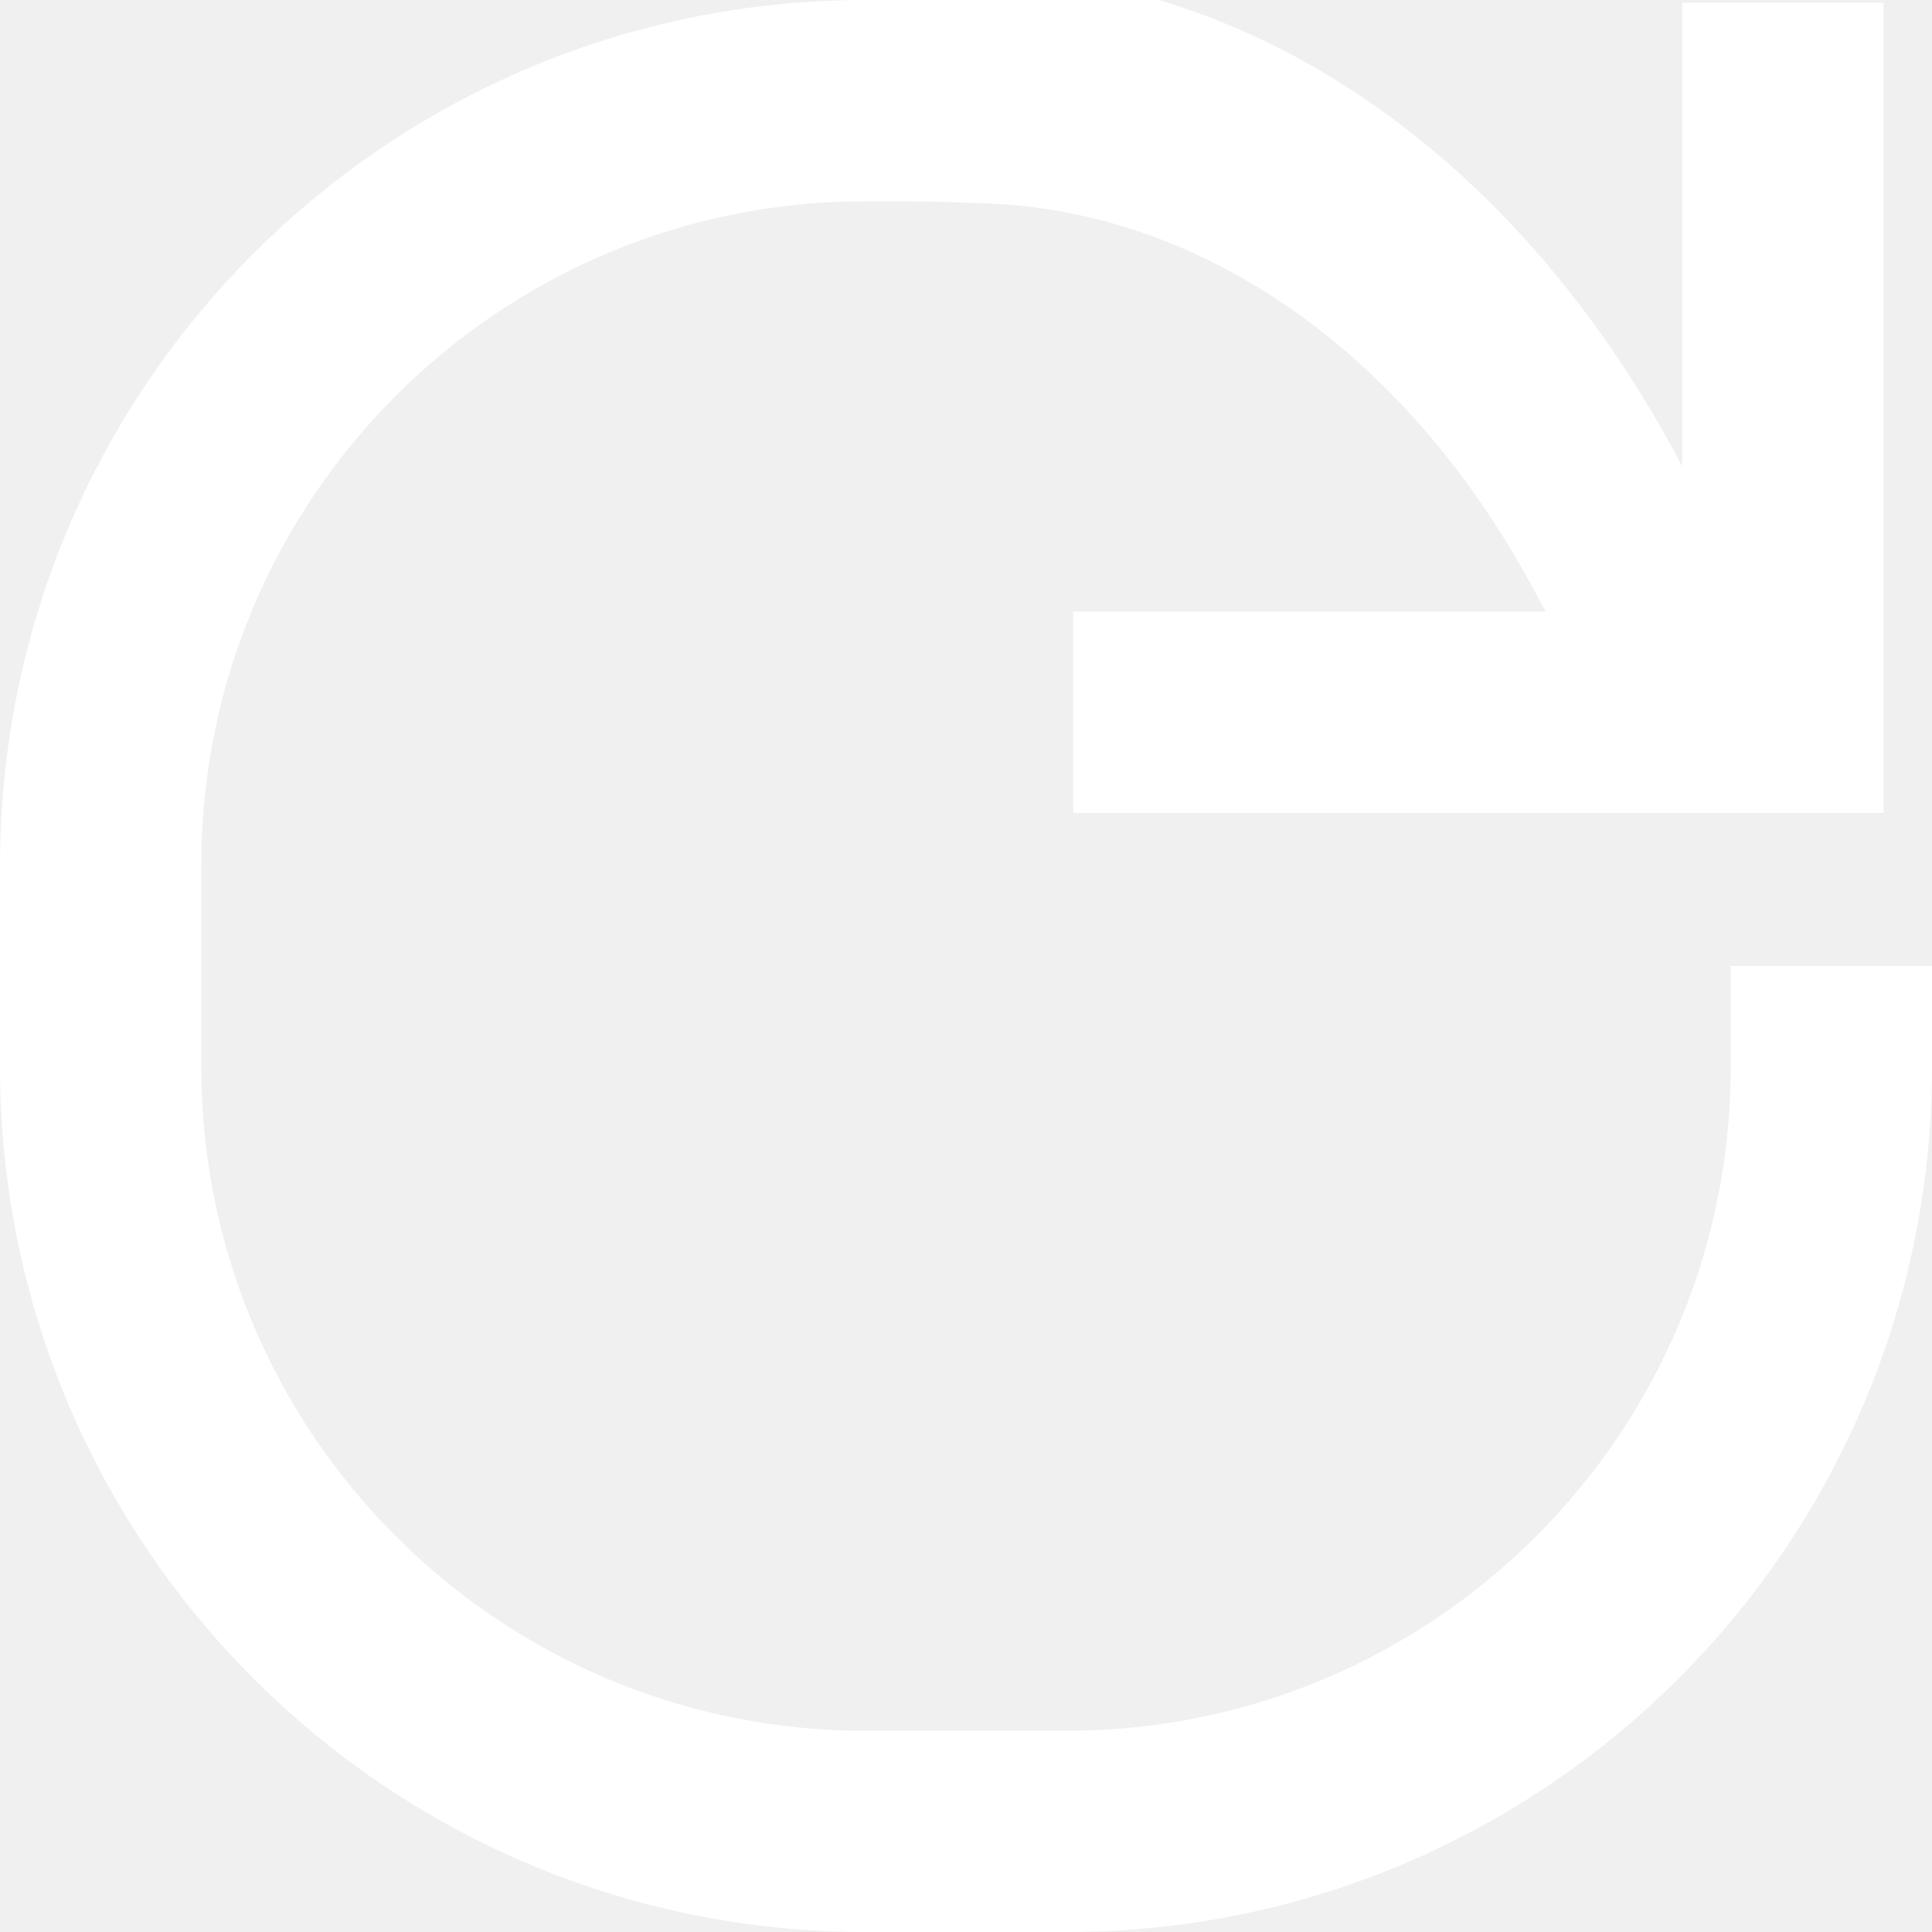
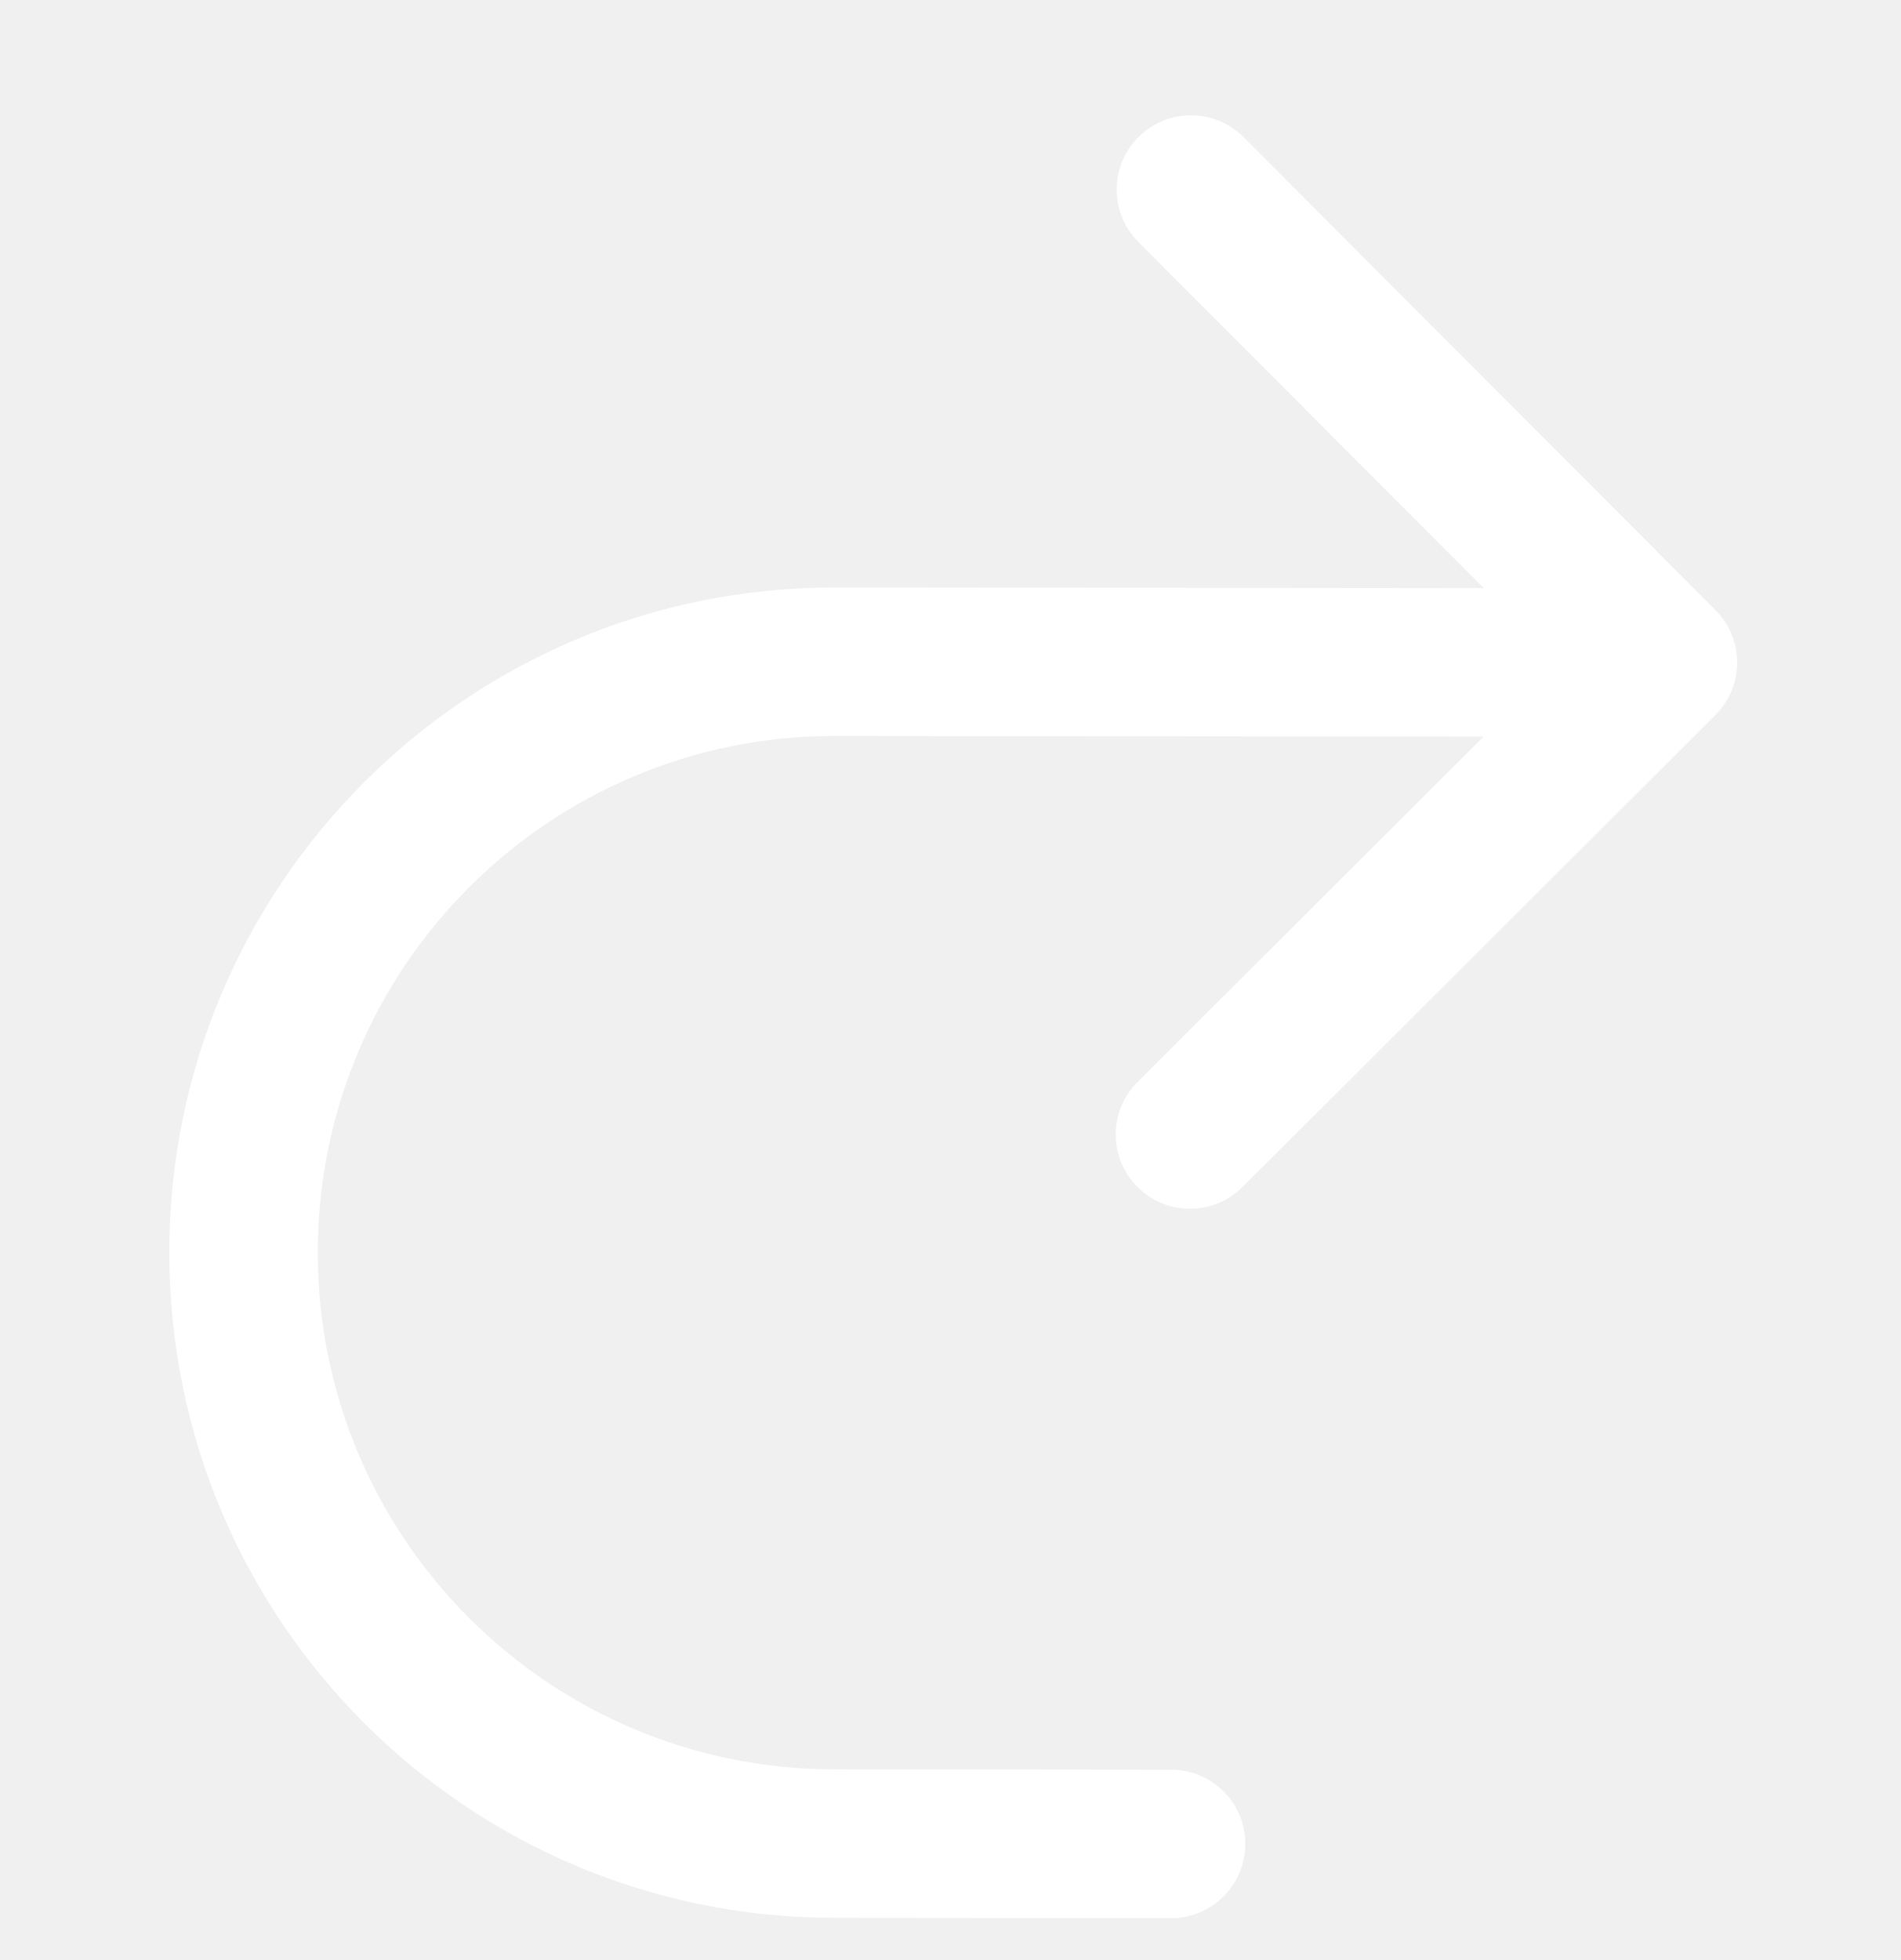
- <svg xmlns="http://www.w3.org/2000/svg" fill="#ffffff" height="24" width="24" version="1.1" id="Layer_1" viewBox="0 0 14.76 14.76" xml:space="preserve" stroke="#ffffff">
-   <defs id="defs1" />
-   <g id="g9">
-     <path style="opacity:1;fill:none;stroke:#ffffff;stroke-width:1.74;stroke-linecap:square;stroke-linejoin:miter;stroke-dasharray:none;stroke-opacity:1" d="M 0.769,7.38 A 6.611,6.611 135 0 1 7.38,0.769" id="path6" transform="matrix(0.8837073,0,0,0.8837136,0.08940074,0.08939588)" />
-     <path style="fill:none;stroke:#ffffff;stroke-width:3.472;stroke-linecap:square;stroke-linejoin:miter;stroke-dasharray:none;stroke-opacity:1" d="M 0.321,8.7 A 15.519,15.519 118.293 0 1 6.963,-3.639 l 0.687,-0.496" id="path6-5" transform="matrix(0,0.5088607,-0.3852785,0,10.89154,0.5068646)" />
-     <path style="fill:none;stroke:#ffffff;stroke-width:1.74;stroke-linecap:square;stroke-linejoin:miter;stroke-dasharray:none;stroke-opacity:1" d="M 0.769,7.38 A 6.611,6.611 135 0 1 7.38,0.769" id="path6-7" transform="matrix(0,-0.8837073,0.8837136,0,0.0893998,14.67072)" />
-     <path style="fill:none;stroke:#ffffff;stroke-width:1.74;stroke-linecap:square;stroke-linejoin:miter;stroke-dasharray:none;stroke-opacity:1" d="m 0.769,7.38 v -5e-5 A 6.611,6.611 135 0 1 7.38,0.769" id="path6-7-0" transform="matrix(-0.8837073,0,0,-0.8837136,14.67072,14.67072)" />
-   </g>
-   <path style="opacity:1;fill:none;stroke:#ffffff;stroke-width:1.538;stroke-linecap:square;stroke-linejoin:miter;stroke-dasharray:none;stroke-opacity:1" d="m 8.969,5.442 h 4.652 l -2e-6,-4.652" id="path9" />
+ <svg xmlns="http://www.w3.org/2000/svg" width="32" height="33" viewBox="0 0 32 33" fill="none">
+   <path d="M19.72 29.796C20.41 29.796 20.97 30.357 20.969 31.047C20.968 31.737 20.408 32.296 19.718 32.295L19.72 29.796ZM14.04 31.04L14.039 32.29L14.04 31.04ZM14.06 11.141L14.059 12.391L14.06 11.141ZM28.886 10.272C29.373 10.761 29.372 11.552 28.884 12.04L20.921 19.986C20.432 20.474 19.641 20.473 19.153 19.985C18.665 19.496 18.666 18.705 19.155 18.217L26.233 11.153L19.169 4.075C18.681 3.586 18.682 2.795 19.171 2.307C19.66 1.819 20.451 1.82 20.939 2.309L28.886 10.272ZM4.101 21.099L2.851 21.1L4.101 21.099ZM19.718 32.295L14.039 32.29L14.041 29.79L19.72 29.796L19.718 32.295ZM14.062 9.891L28.002 9.905L28 12.405L14.059 12.391L14.062 9.891ZM2.851 21.1C2.845 14.906 7.868 9.884 14.062 9.891L14.059 12.391C9.248 12.386 5.347 16.287 5.351 21.098L2.851 21.1ZM14.039 32.29C7.862 32.284 2.856 27.277 2.851 21.1L5.351 21.098C5.355 25.896 9.243 29.785 14.041 29.79L14.039 32.29Z" fill="white" />
</svg>
